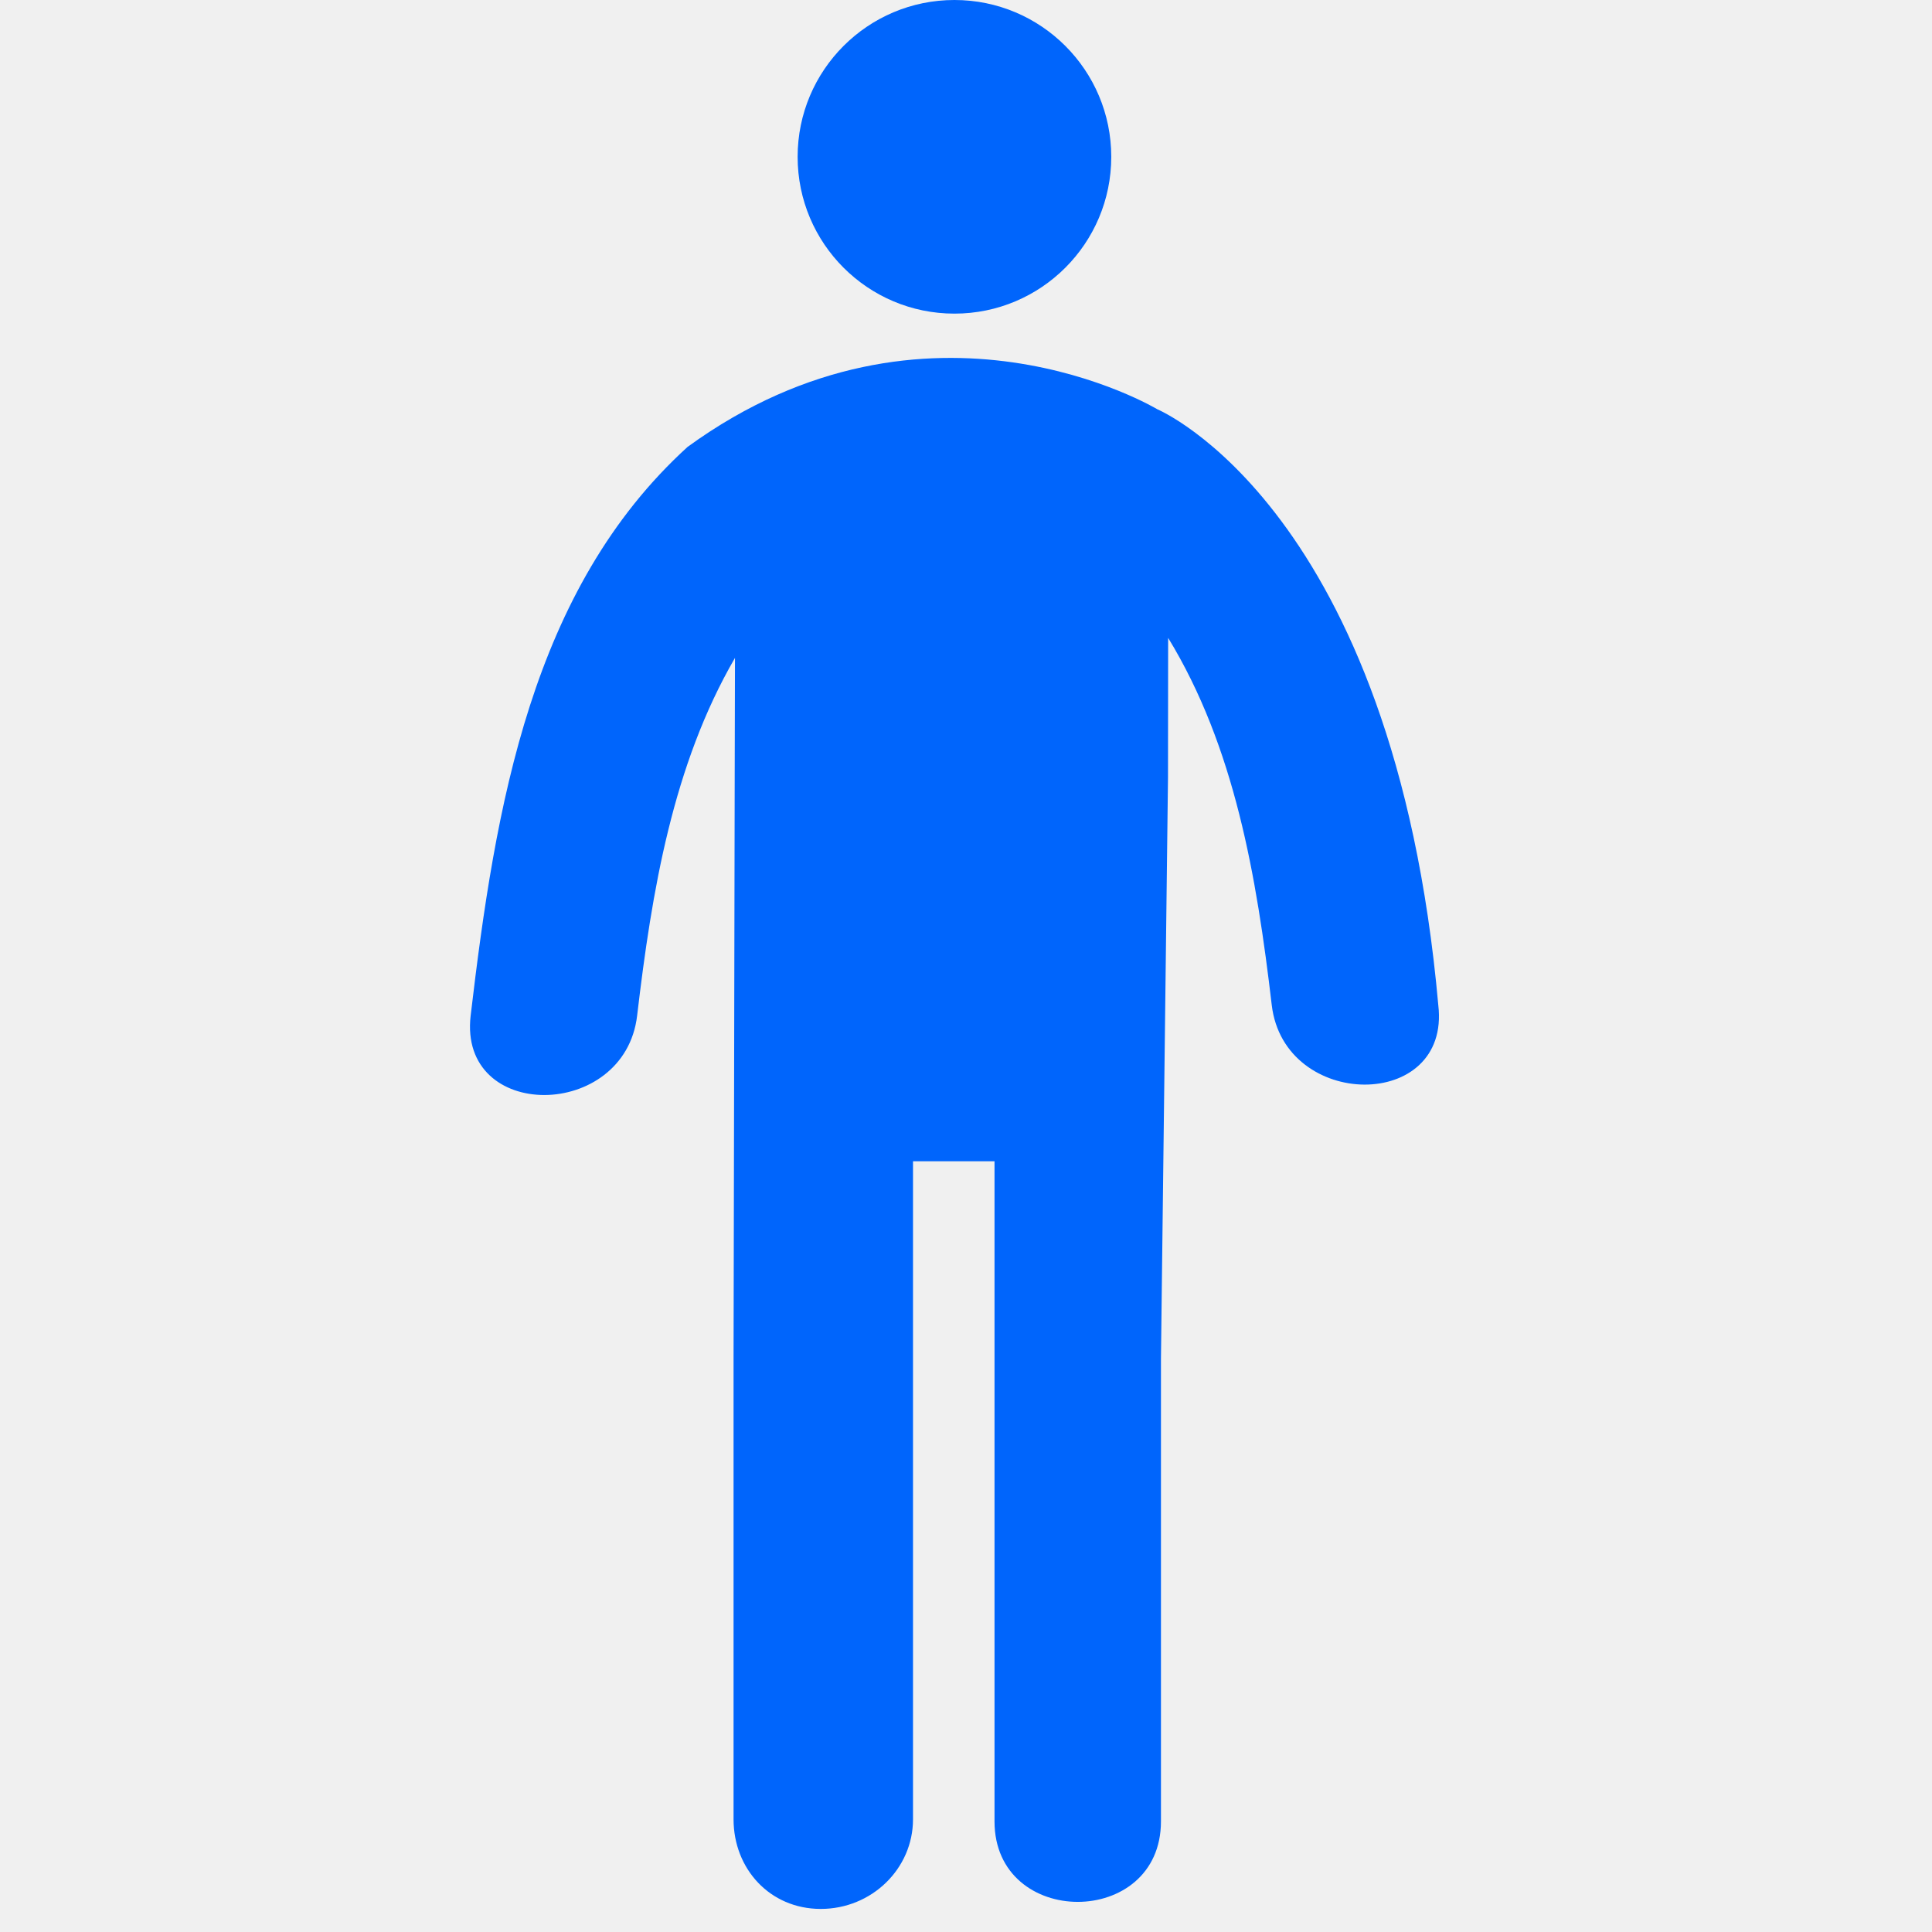
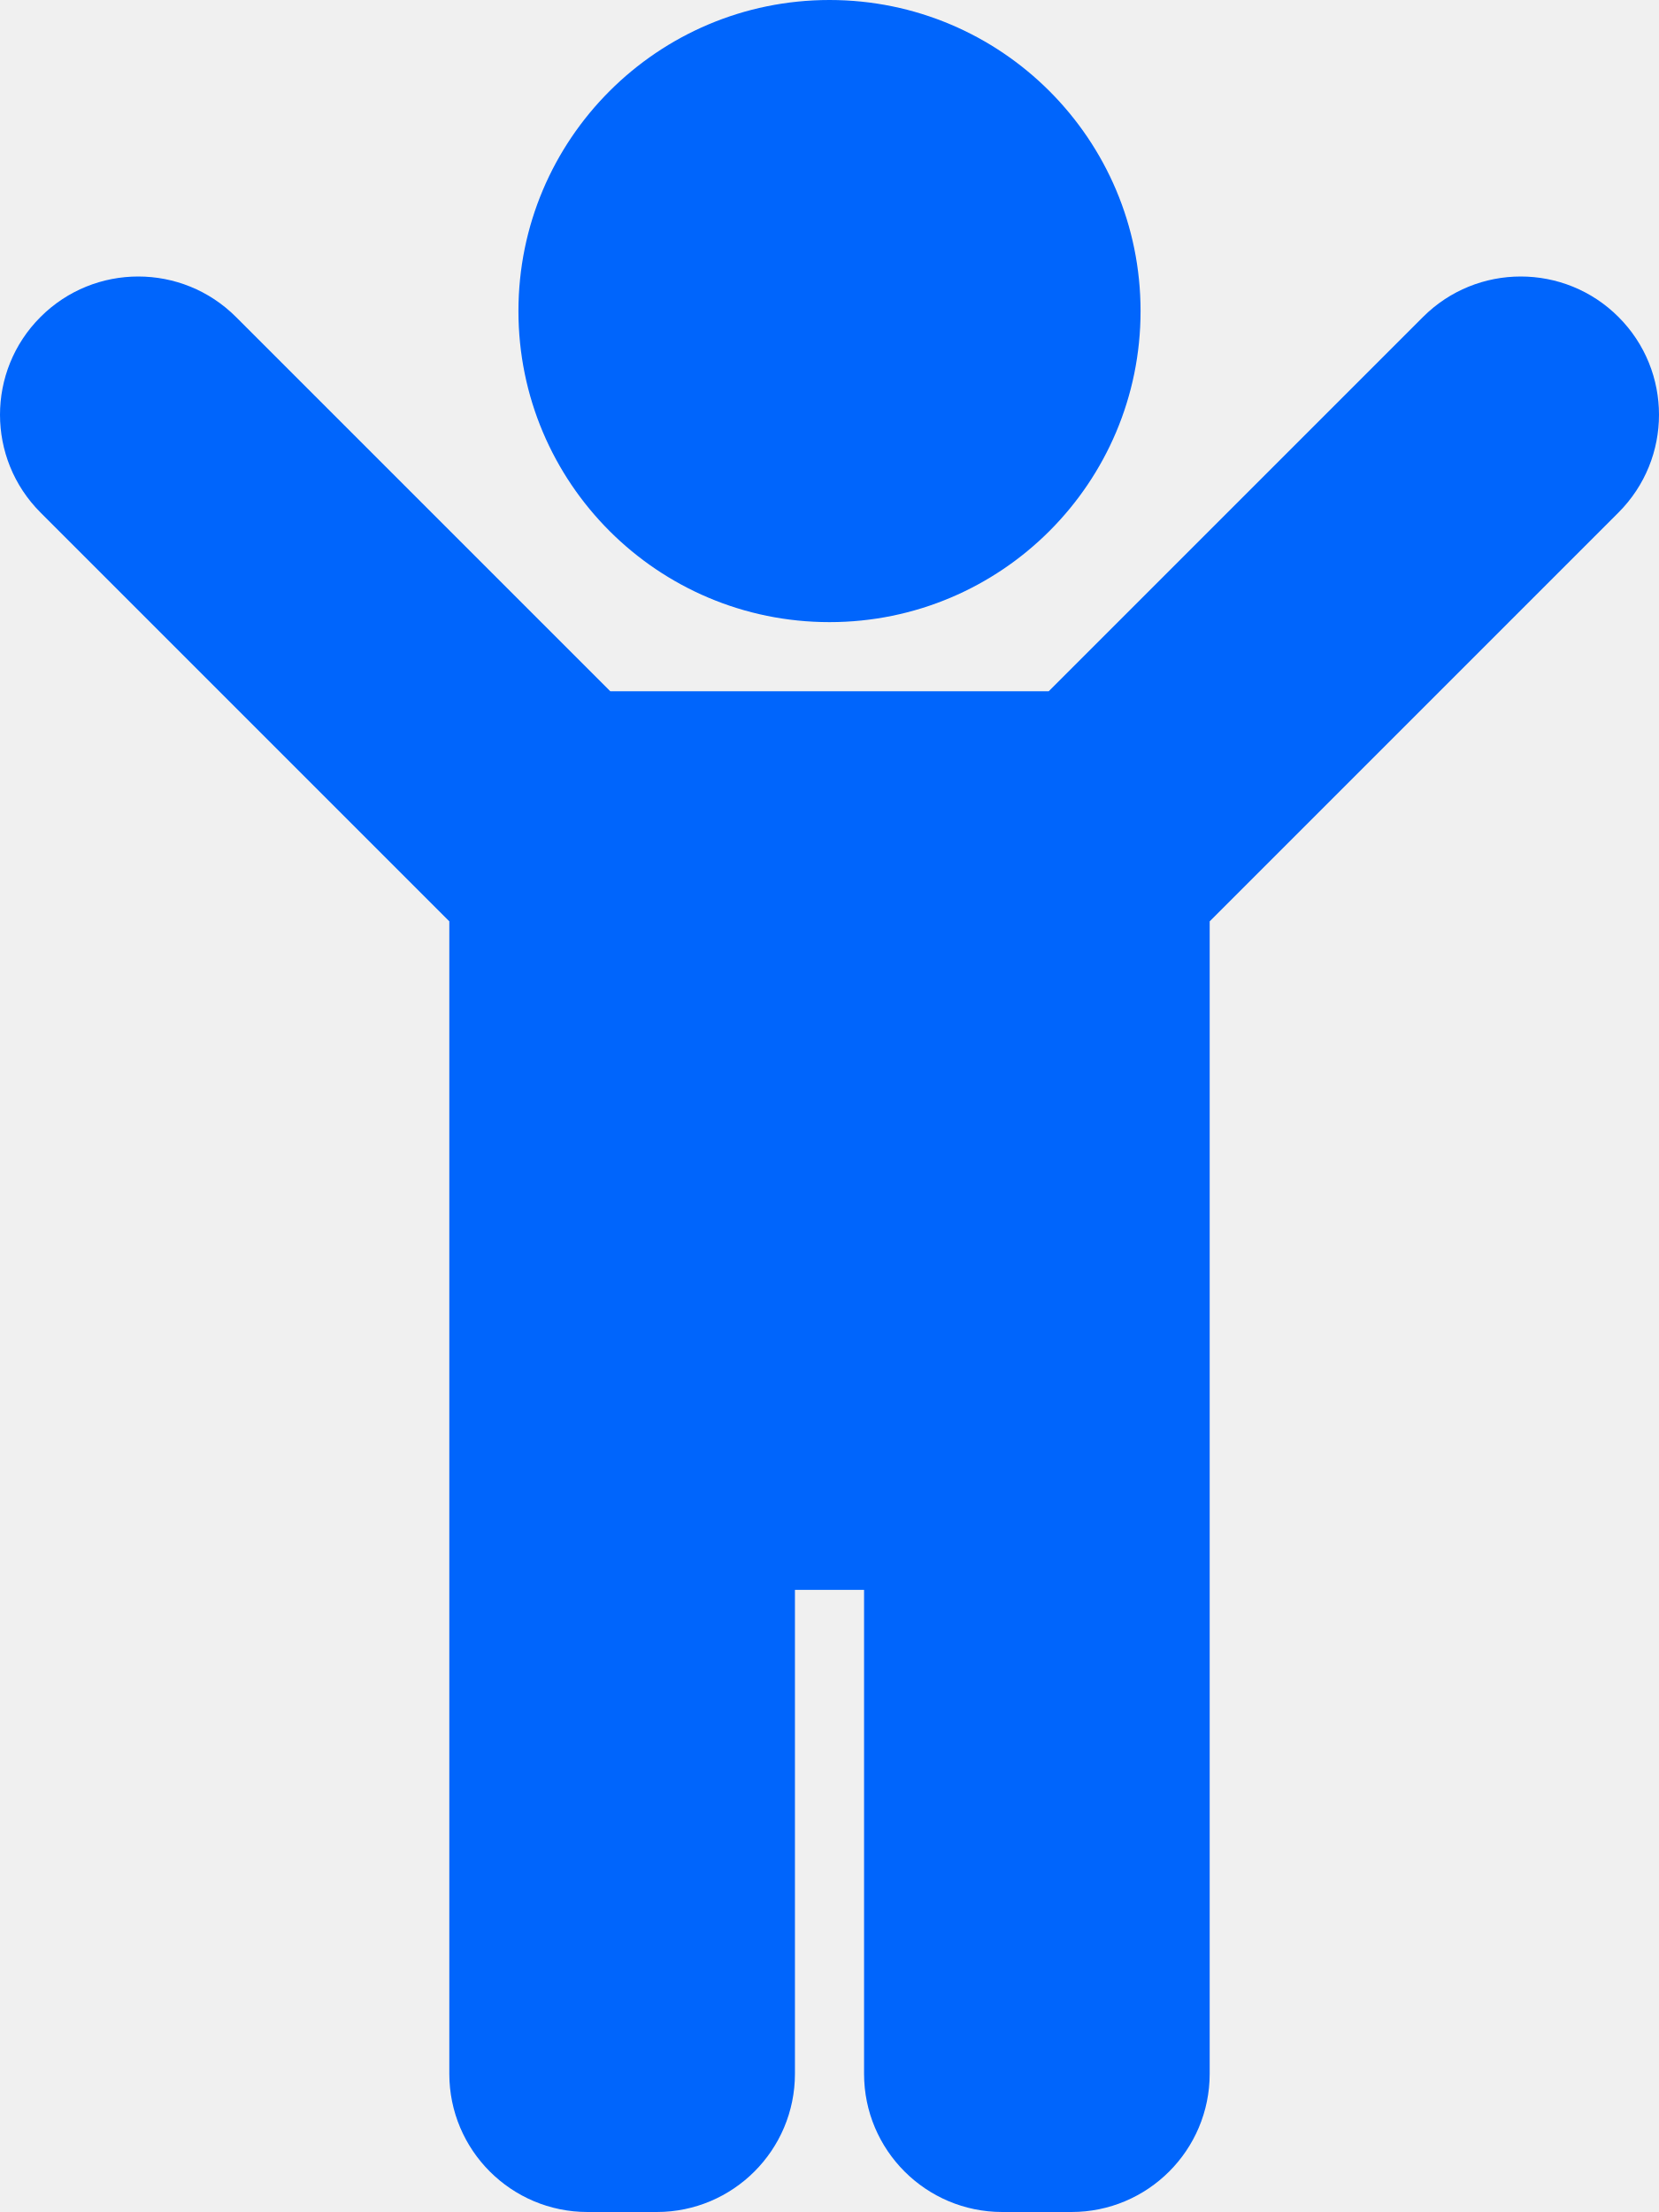
- <svg xmlns="http://www.w3.org/2000/svg" width="54" height="54" viewBox="0 0 54 54" fill="none">
-   <g clip-path="url(#clip0)">
-     <path d="M26.677 8.766C29.098 8.766 31.06 6.804 31.06 4.383C31.06 1.962 29.098 0 26.677 0C24.256 0 22.294 1.962 22.294 4.383C22.294 6.804 24.256 8.766 26.677 8.766Z" fill="#0065FC" />
-     <path d="M40.201 28.096C38.965 14.209 32.347 11.439 32.347 11.439C32.347 11.439 25.951 7.594 19.218 12.491C14.853 16.464 13.845 22.529 13.155 28.387C12.806 31.364 17.462 31.328 17.808 28.387C18.22 24.891 18.808 21.379 20.543 18.388L20.535 21.763L20.503 37.982V50.849C20.503 52.232 21.517 53.355 22.941 53.355C24.364 53.355 25.519 52.232 25.519 50.849V32.457H27.797C27.797 36.766 27.797 46.601 27.797 50.908C27.797 53.908 32.449 53.908 32.449 50.908C32.449 46.599 32.449 42.289 32.449 37.981L32.646 21.73C32.648 20.179 32.65 18.793 32.65 17.829C34.509 20.875 35.123 24.493 35.546 28.094C35.895 31.037 40.55 31.073 40.201 28.096Z" fill="#0065FC" />
-   </g>
-   <defs>
-     <clipPath id="clip0">
-       <rect width="53.355" height="53.355" fill="white" />
-     </clipPath>
-   </defs>
+ <svg xmlns="http://www.w3.org/2000/svg" width="384" height="512" viewBox="0 0 384 512" fill="none">
+   <path d="M120 72C120 32.235 152.235 0 192 0C231.765 0 264 32.235 264 72C264 111.764 231.765 144 192 144C152.235 144 120 111.764 120 72ZM374.627 73.373C362.131 60.876 341.869 60.876 329.373 73.373L242.745 160H141.254L54.627 73.373C42.131 60.876 21.869 60.876 9.373 73.373C-3.124 85.87 -3.124 106.131 9.373 118.628L104 213.254V480C104 497.673 118.327 512 136 512H152C169.673 512 184 497.673 184 480V368H200V480C200 497.673 214.327 512 232 512H248C265.673 512 280 497.673 280 480V213.254L374.627 118.627C387.124 106.13 387.124 85.87 374.627 73.373V73.373Z" fill="#0065FC" />
</svg>
